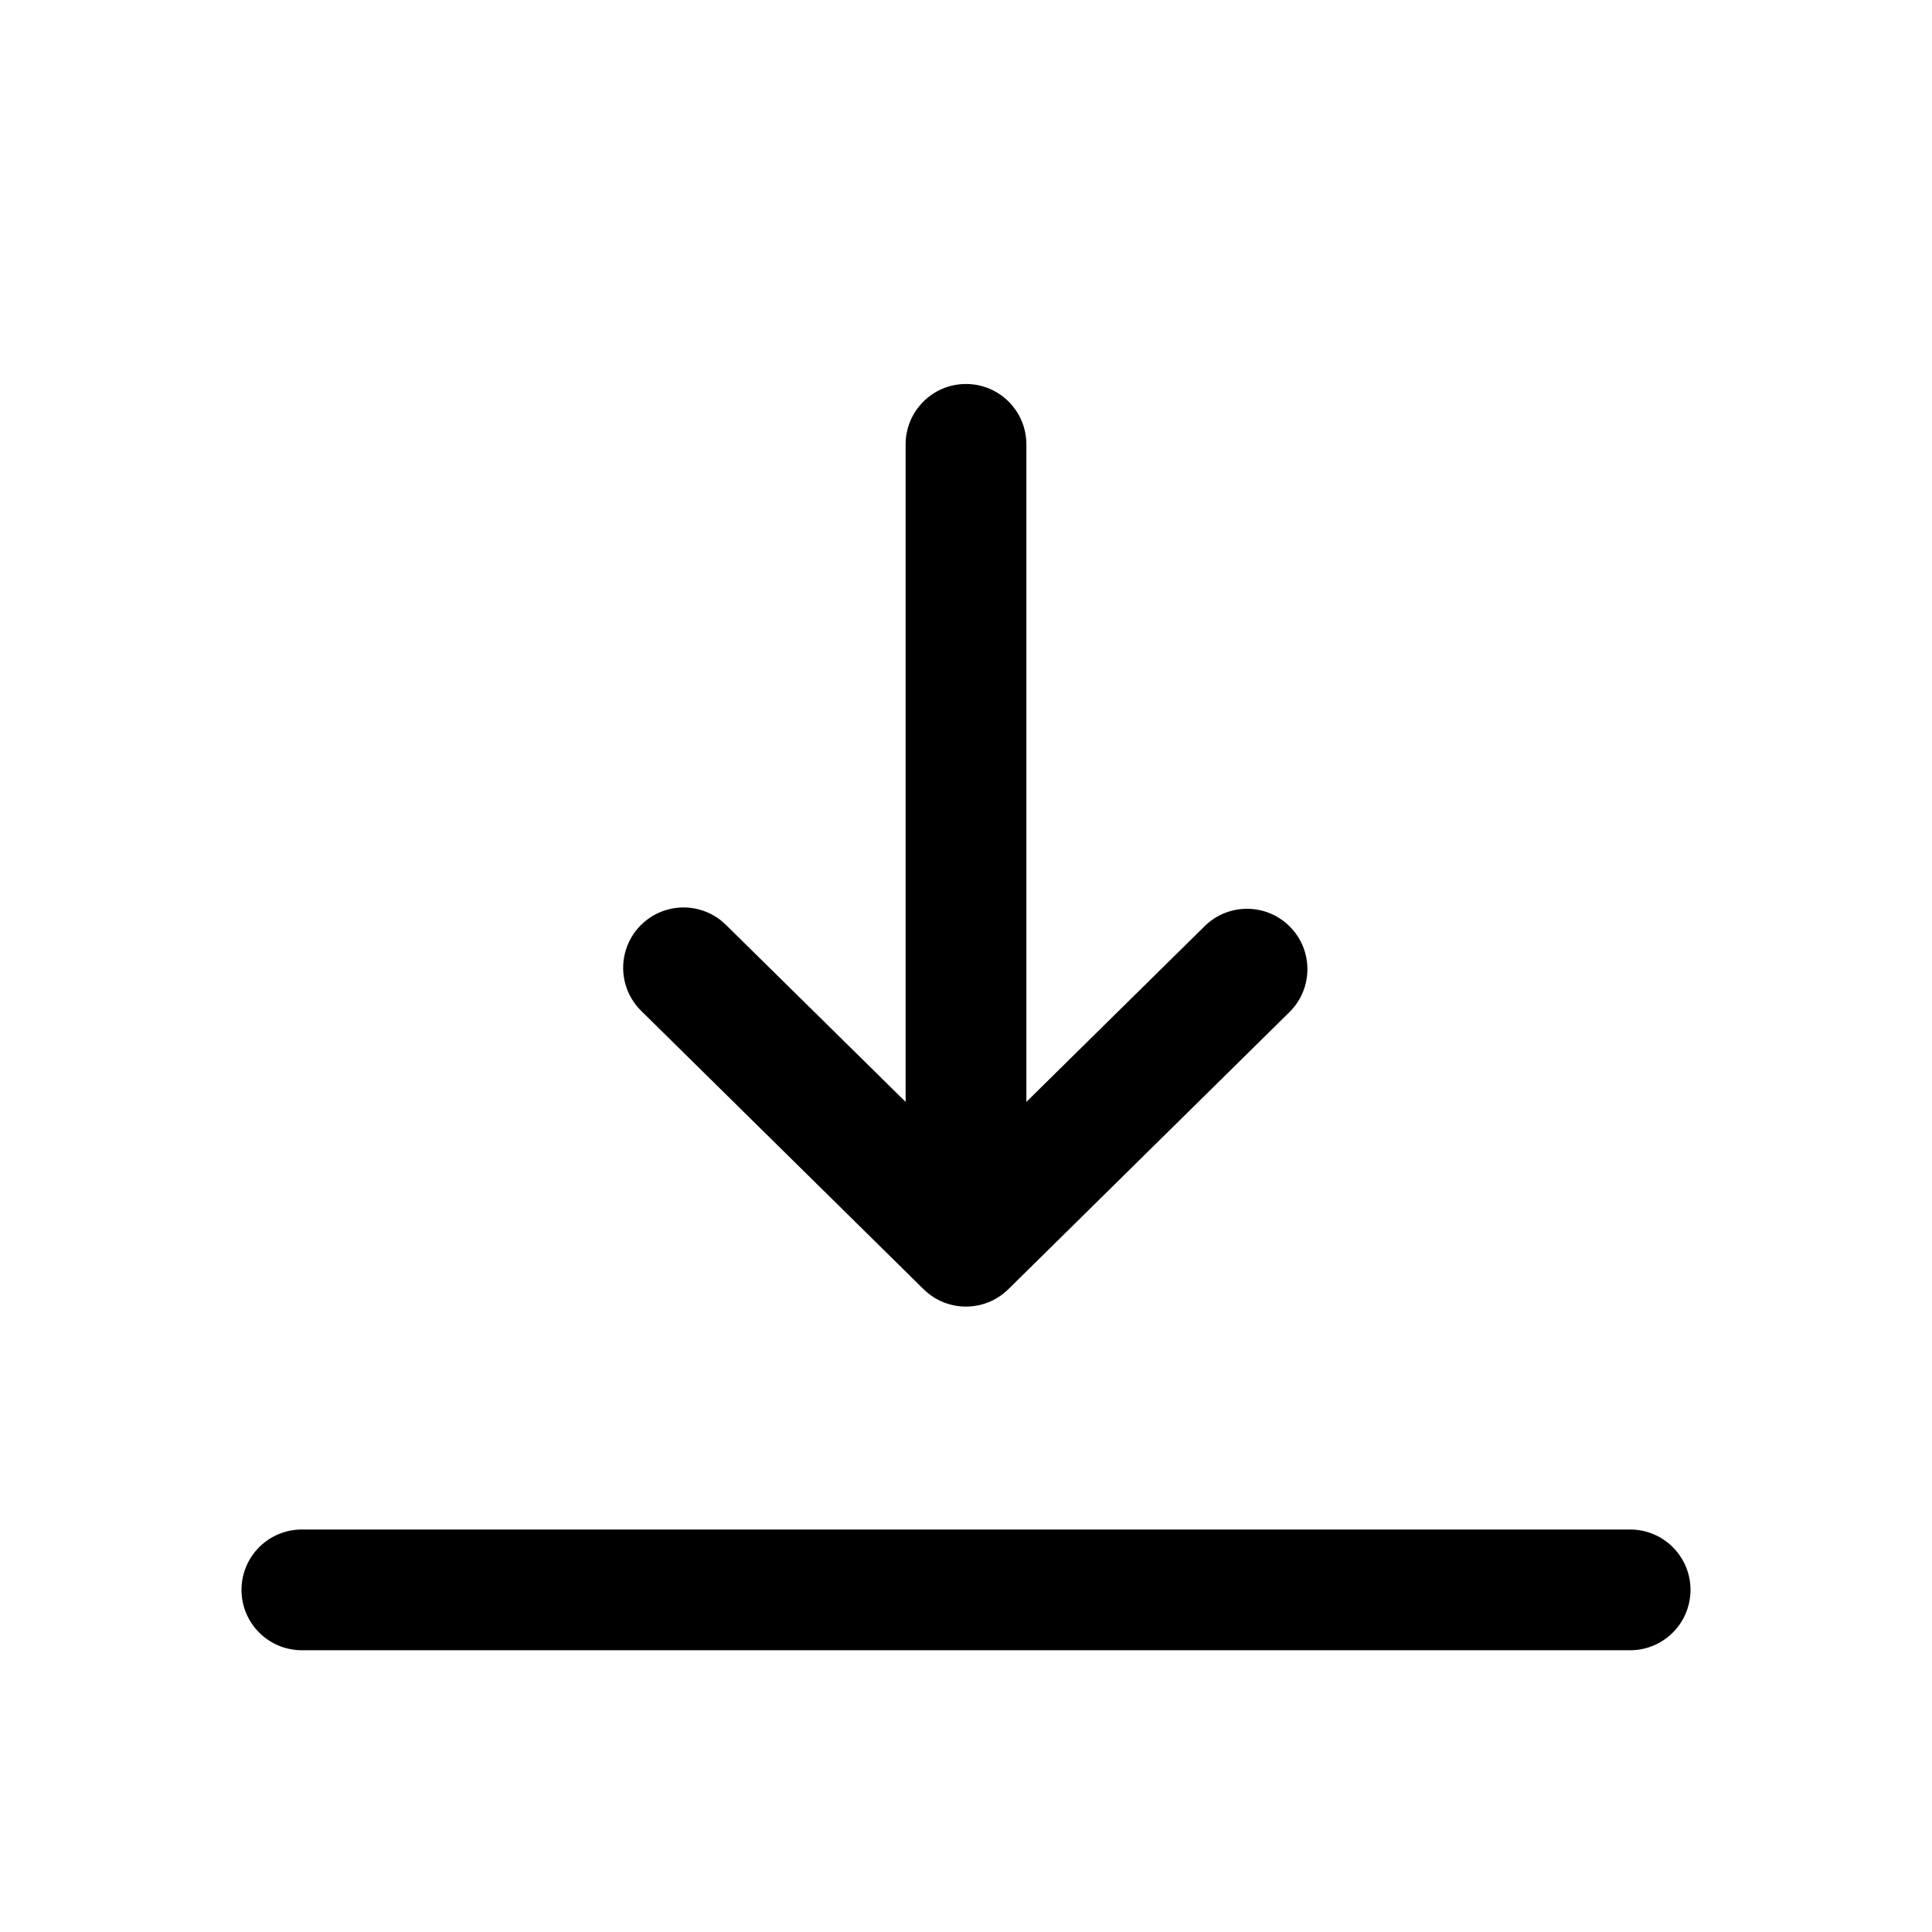
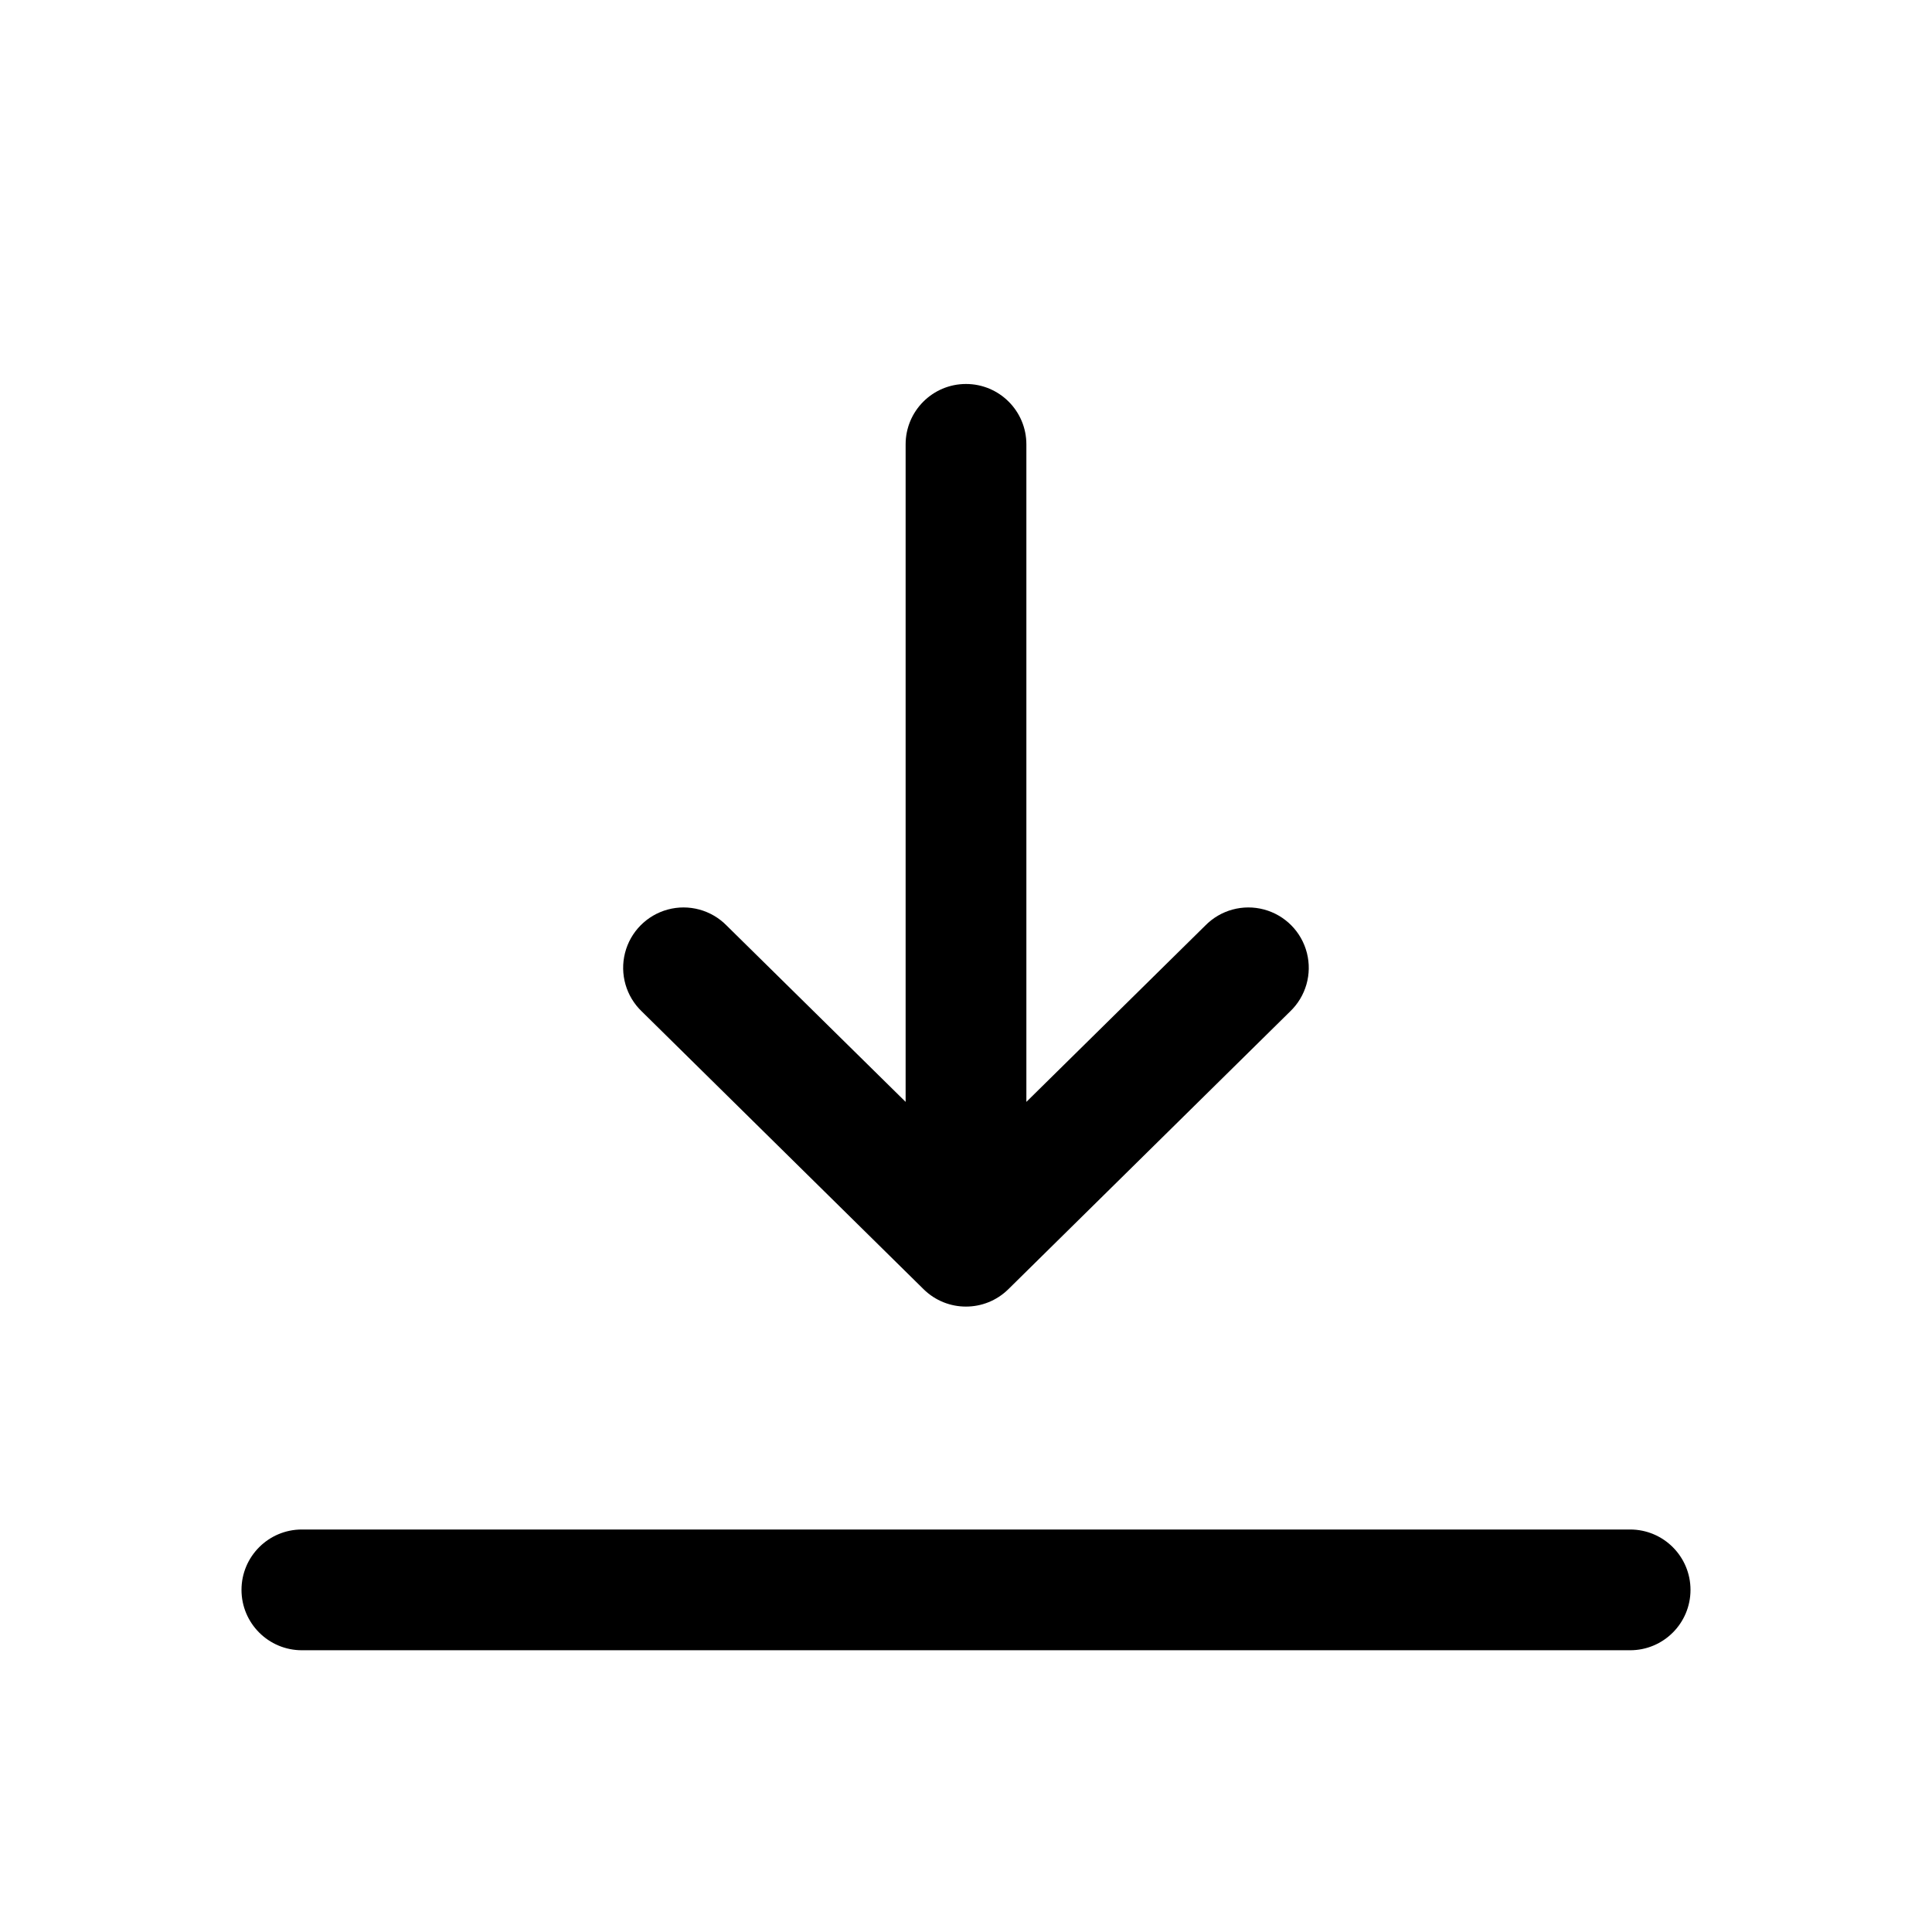
<svg xmlns="http://www.w3.org/2000/svg" width="24" height="24" viewBox="0 0 24 24" fill="none" style="display: block">
-   <path fill-rule="evenodd" clip-rule="evenodd" d="M12.75 5.52a.75.75 0 00-1.5 0v8.168l-2.224-2.191a.75.75 0 10-1.053 1.068l3.5 3.45a.75.75 0 001.053 0l3.5-3.45a.75.75 0 00-1.053-1.068l-2.223 2.191V5.52zM3.75 19a.75.75 0 000 1.5h16.5a.75.75 0 000-1.5H3.75z" fill="currentColor" />
+   <path fill-rule="evenodd" clip-rule="evenodd" d="M12.75 5.52a.75.75 0 00-1.5 0v8.168l-2.224-2.191a.75.75 0 10-1.053 1.068l3.5 3.45a.75.75 0 001.053 0l3.5-3.45a.75.75 0 10-1.053-1.068l-2.223 2.191V5.52zM3.75 19a.75.75 0 000 1.5h16.5a.75.75 0 000-1.5H3.75z" fill="currentColor" />
</svg>
